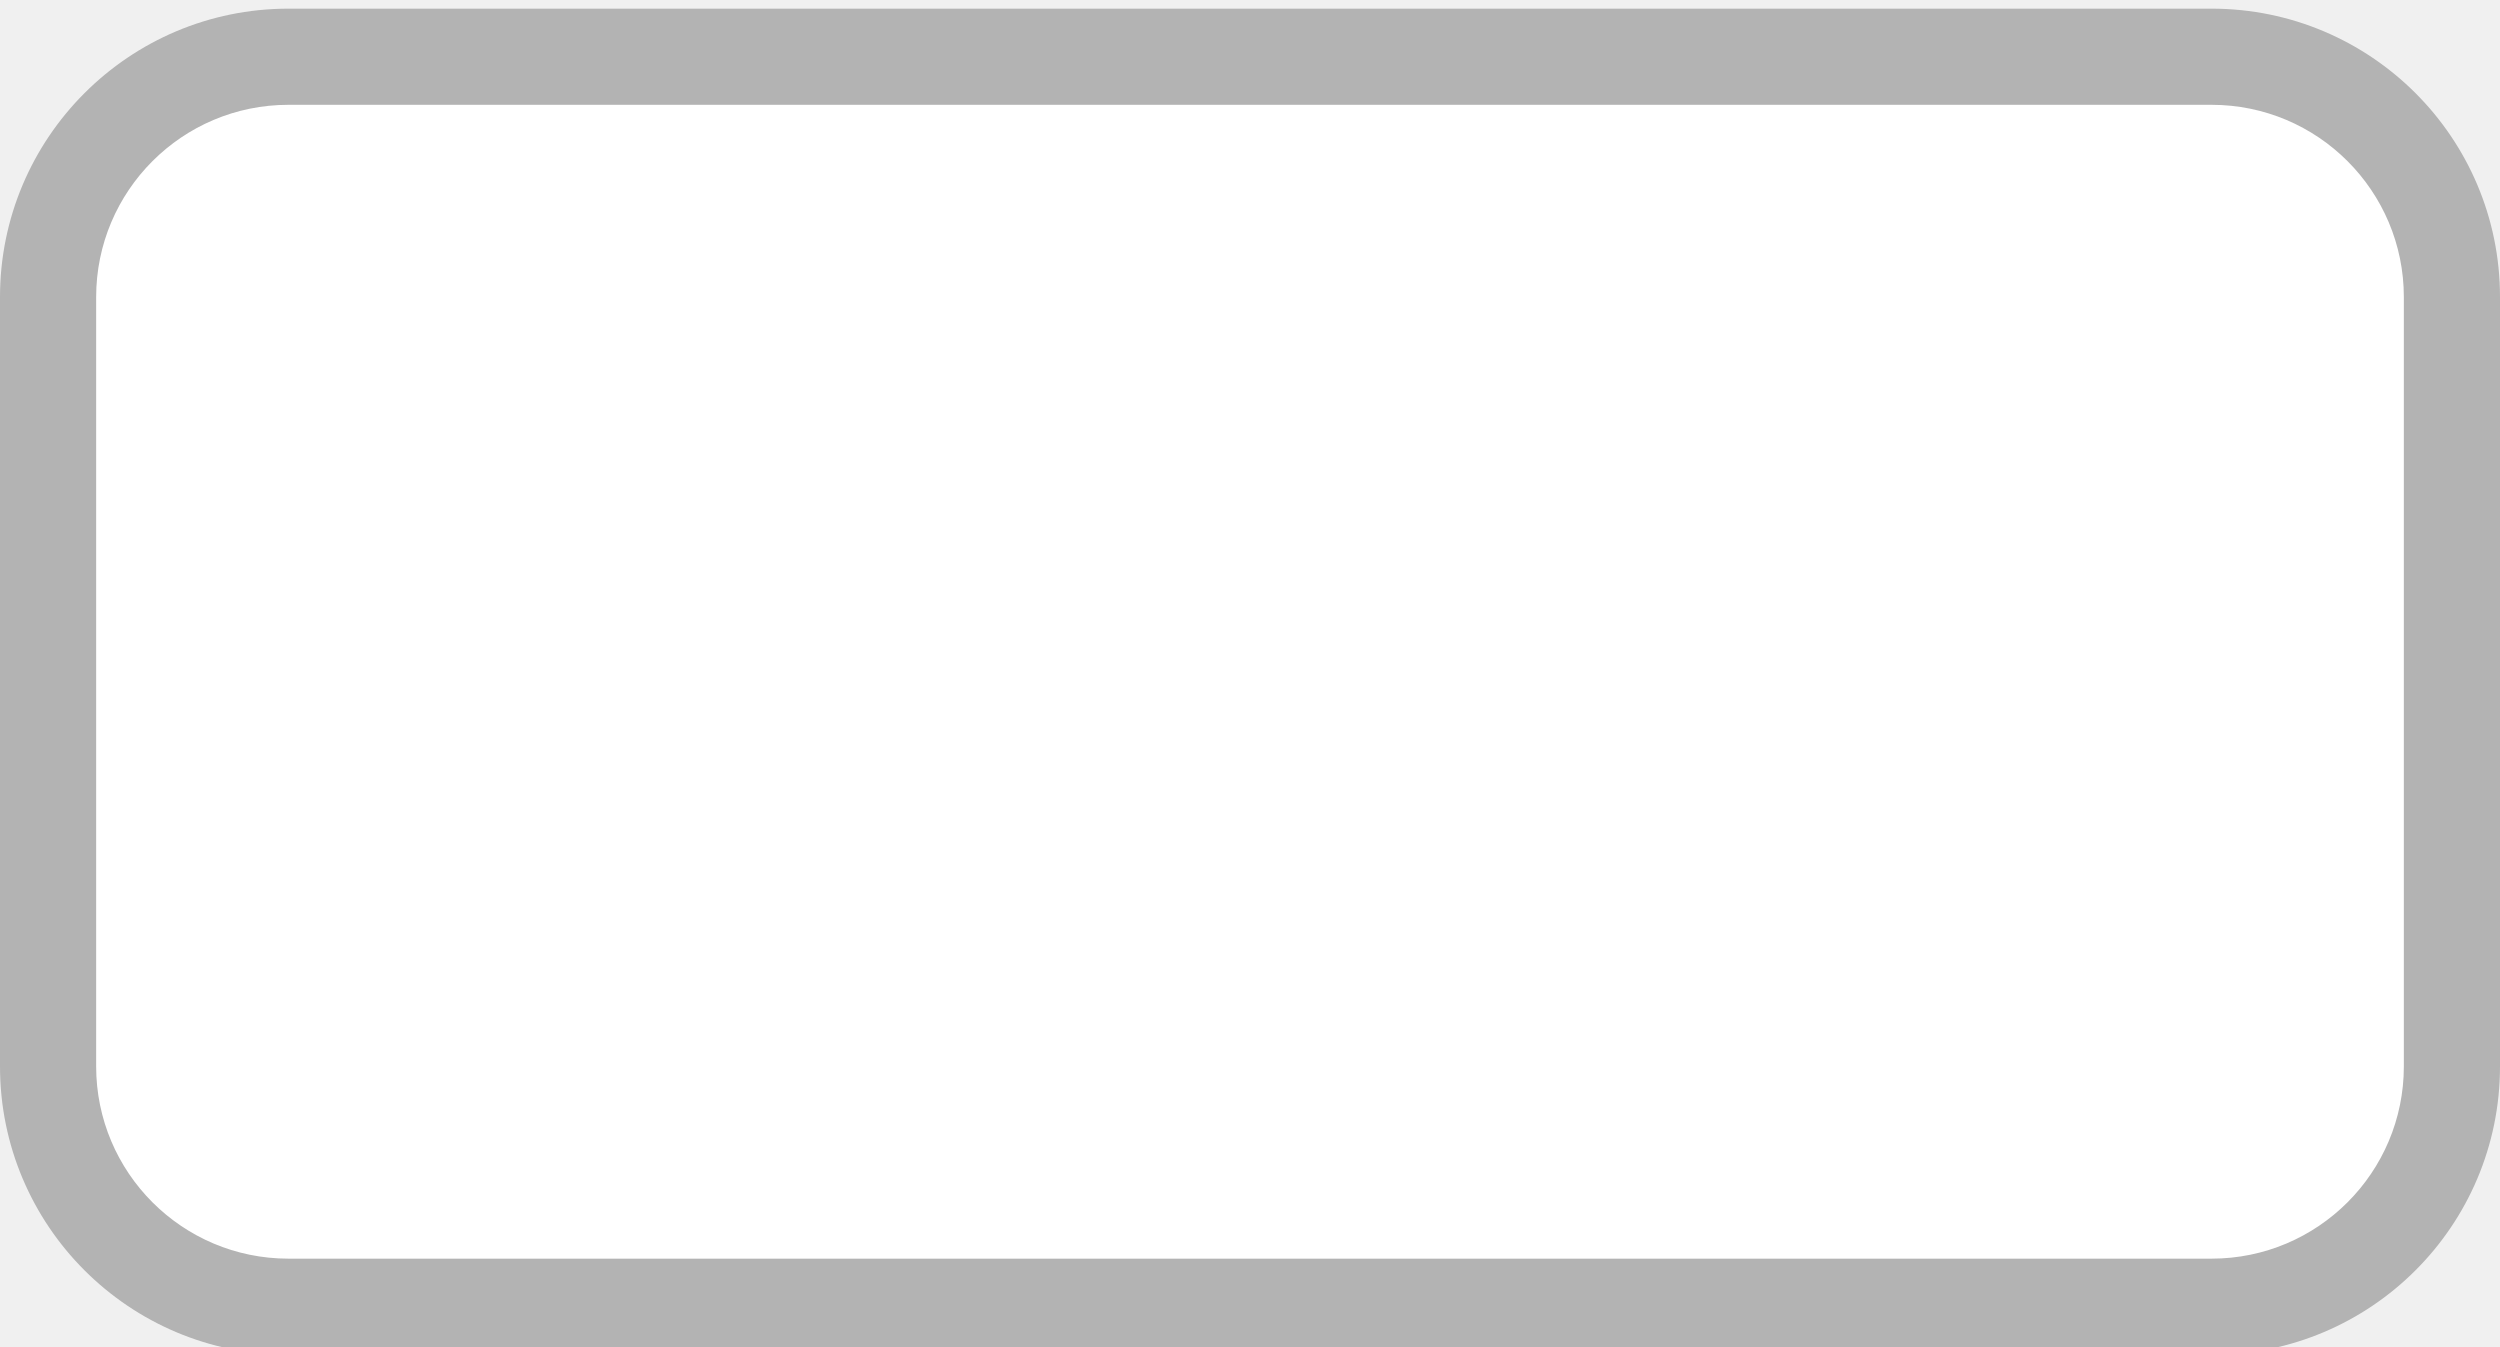
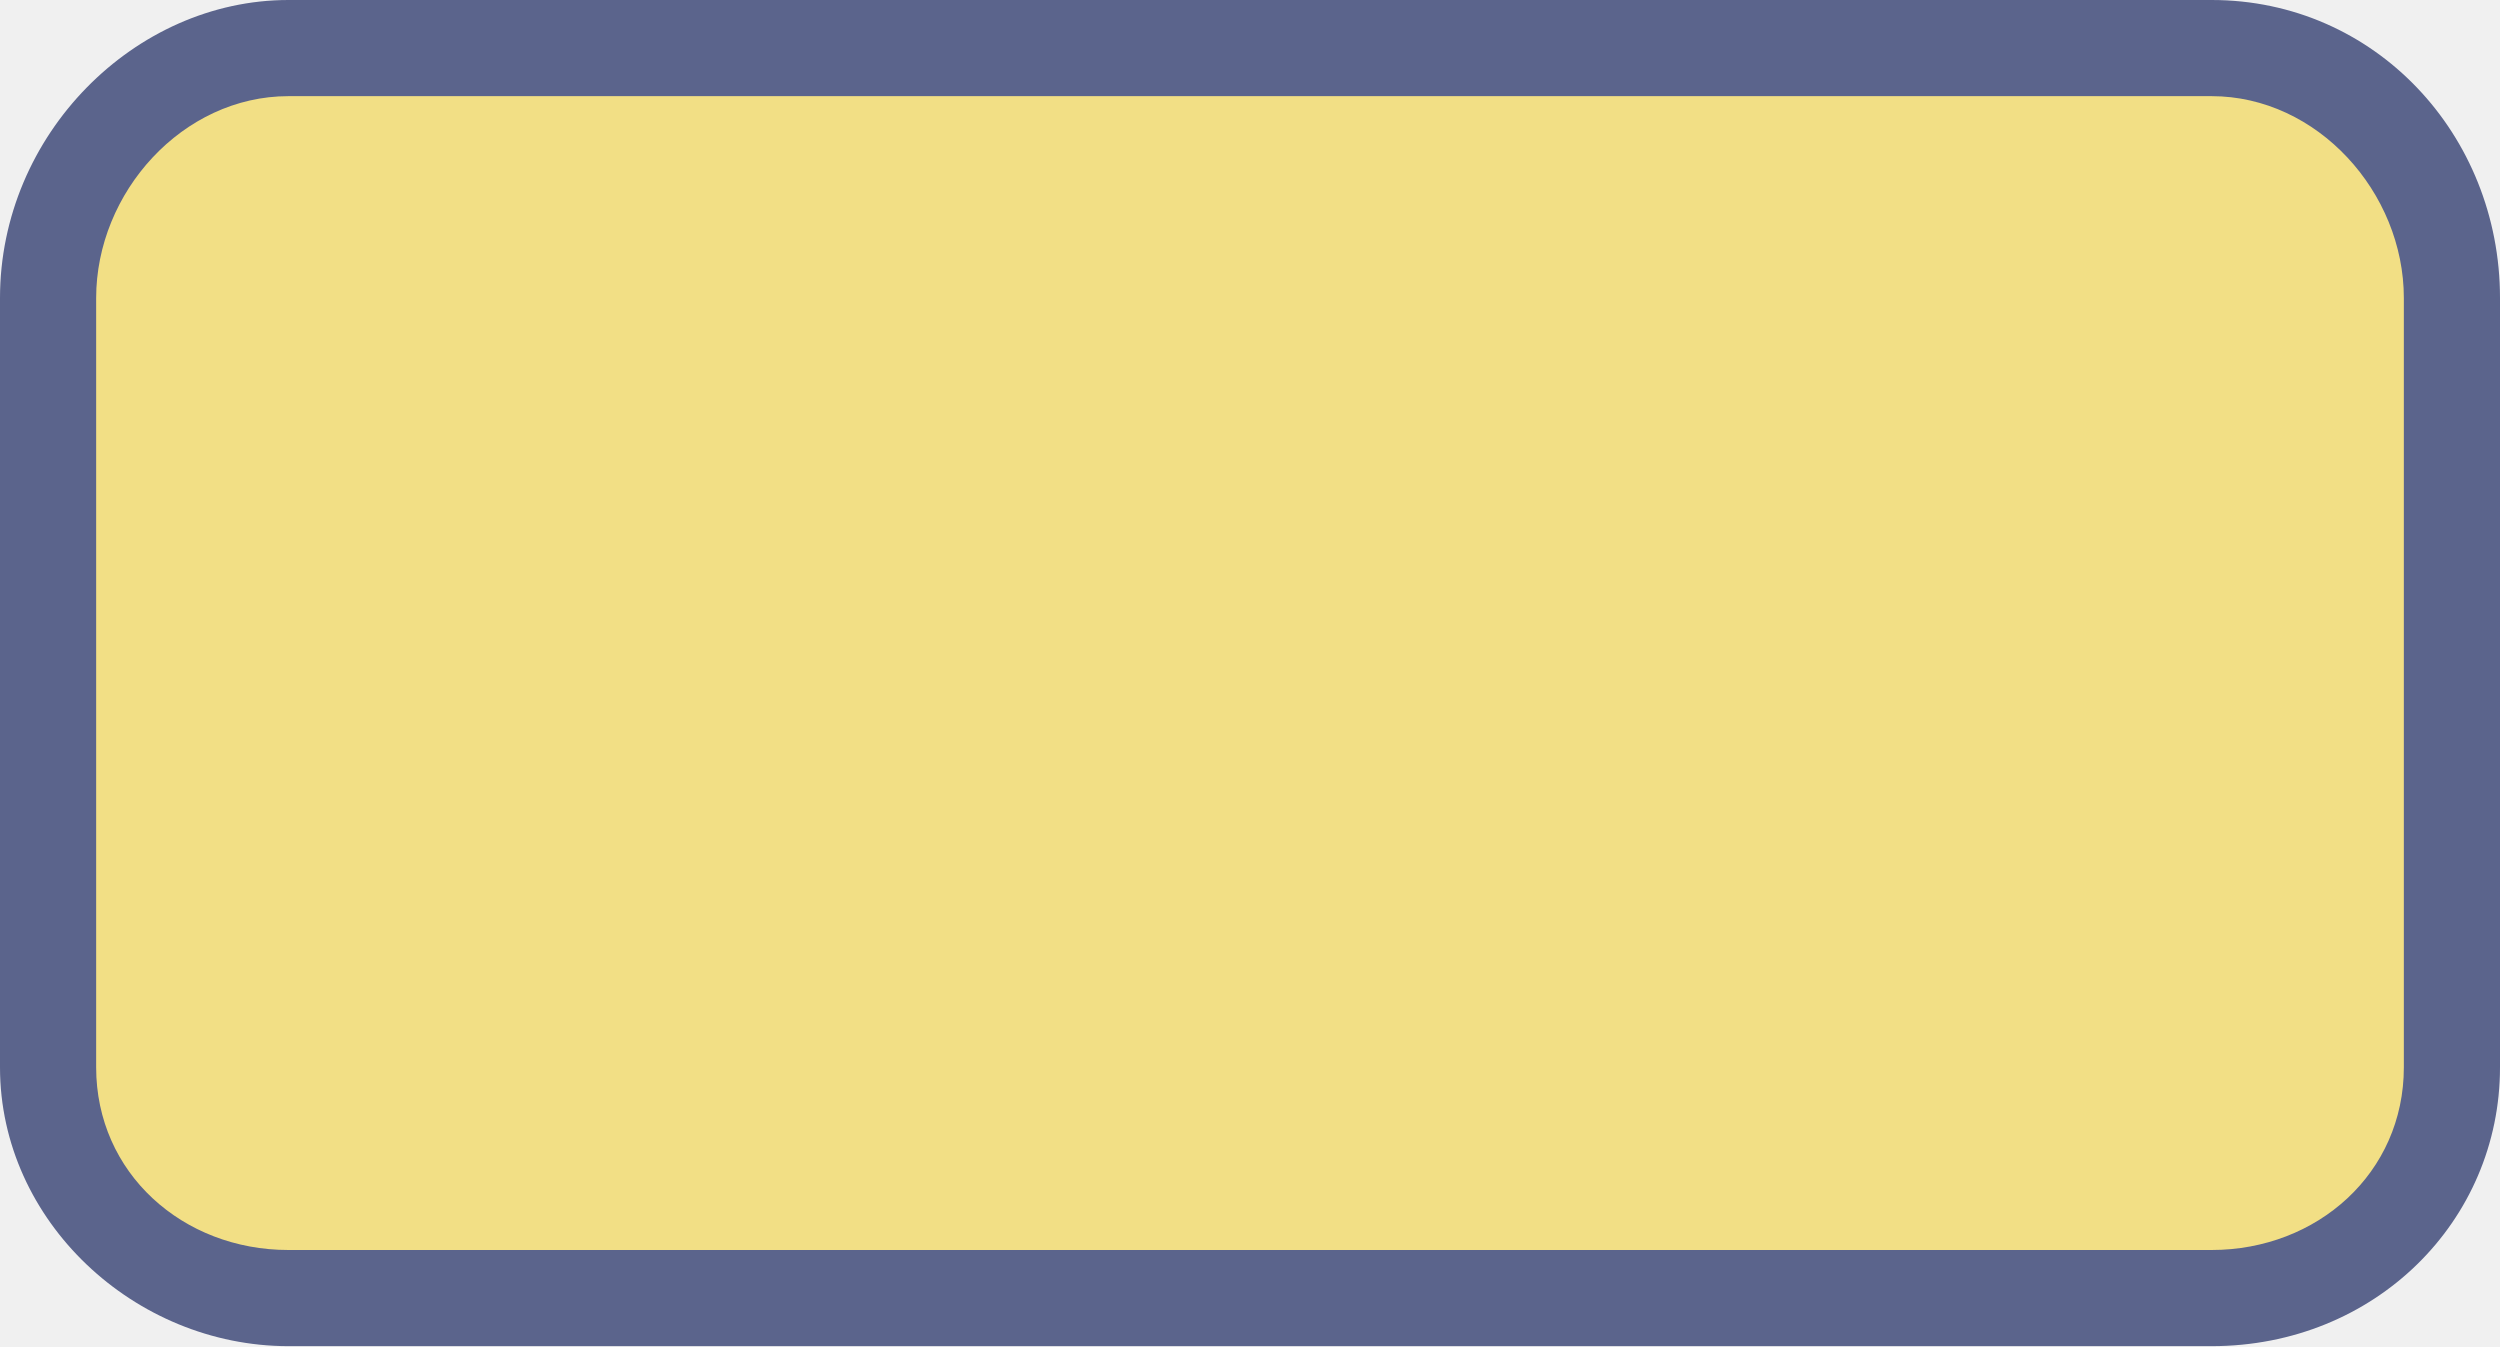
- <svg xmlns="http://www.w3.org/2000/svg" viewBox="0 0 26 14" height="14" width="26">
+ <svg xmlns="http://www.w3.org/2000/svg" version="1.1" id="ref_outlines" x="0px" y="0px" width="26px" height="14px" viewBox="0 0 26 14" enable-background="new 0 0 26 14" xml:space="preserve">
  <g>
-     <path fill="#ffffff" d="M3.04,0.59L23.04,0.59A2.5,2.5,0,0,1,25.54,3.09L25.54,11.09A2.5,2.5,0,0,1,23.04,13.59L3.04,13.59A2.5,2.5,0,0,1,0.54,11.09L0.54,3.09A2.5,2.5,0,0,1,3.04,0.59" />
-     <path fill="#b3b3b3" d="M23,1.09a2,2,0,0,1,2,2v8a2,2,0,0,1-2,2H3a2,2,0,0,1-2-2v-8a2,2,0,0,1,2-2H23m0-1H3a3,3,0,0,0-3,3v8a3,3,0,0,0,3,3H23a3,3,0,0,0,3-3v-8a3,3,0,0,0-3-3Z" />
+     <path fill="#f2df85" d="M25.5,11c0,1.4-1.1,2.5-2.5,2.5H3c-1.4,0-2.5-1.1-2.5-2.5V3c0-1.4,1.1-2.5,2.5-2.5h20   c1.4,0,2.5,1.1,2.5,2.5V11z" />
+     <path fill="#5b648c" d="M23,1c1.1,0,2,1,2,2.1v8c0,1.1-0.9,1.9-2,1.9H3c-1.1,0-2-0.8-2-1.9v-8C1,2,1.9,1,3,1H23 M23,0H3   C1.4,0,0,1.4,0,3.1v8C0,12.7,1.4,14,3,14h20c1.7,0,3-1.3,3-2.9v-8C26,1.4,24.7,0,23,0L23,0z" />
  </g>
</svg>
